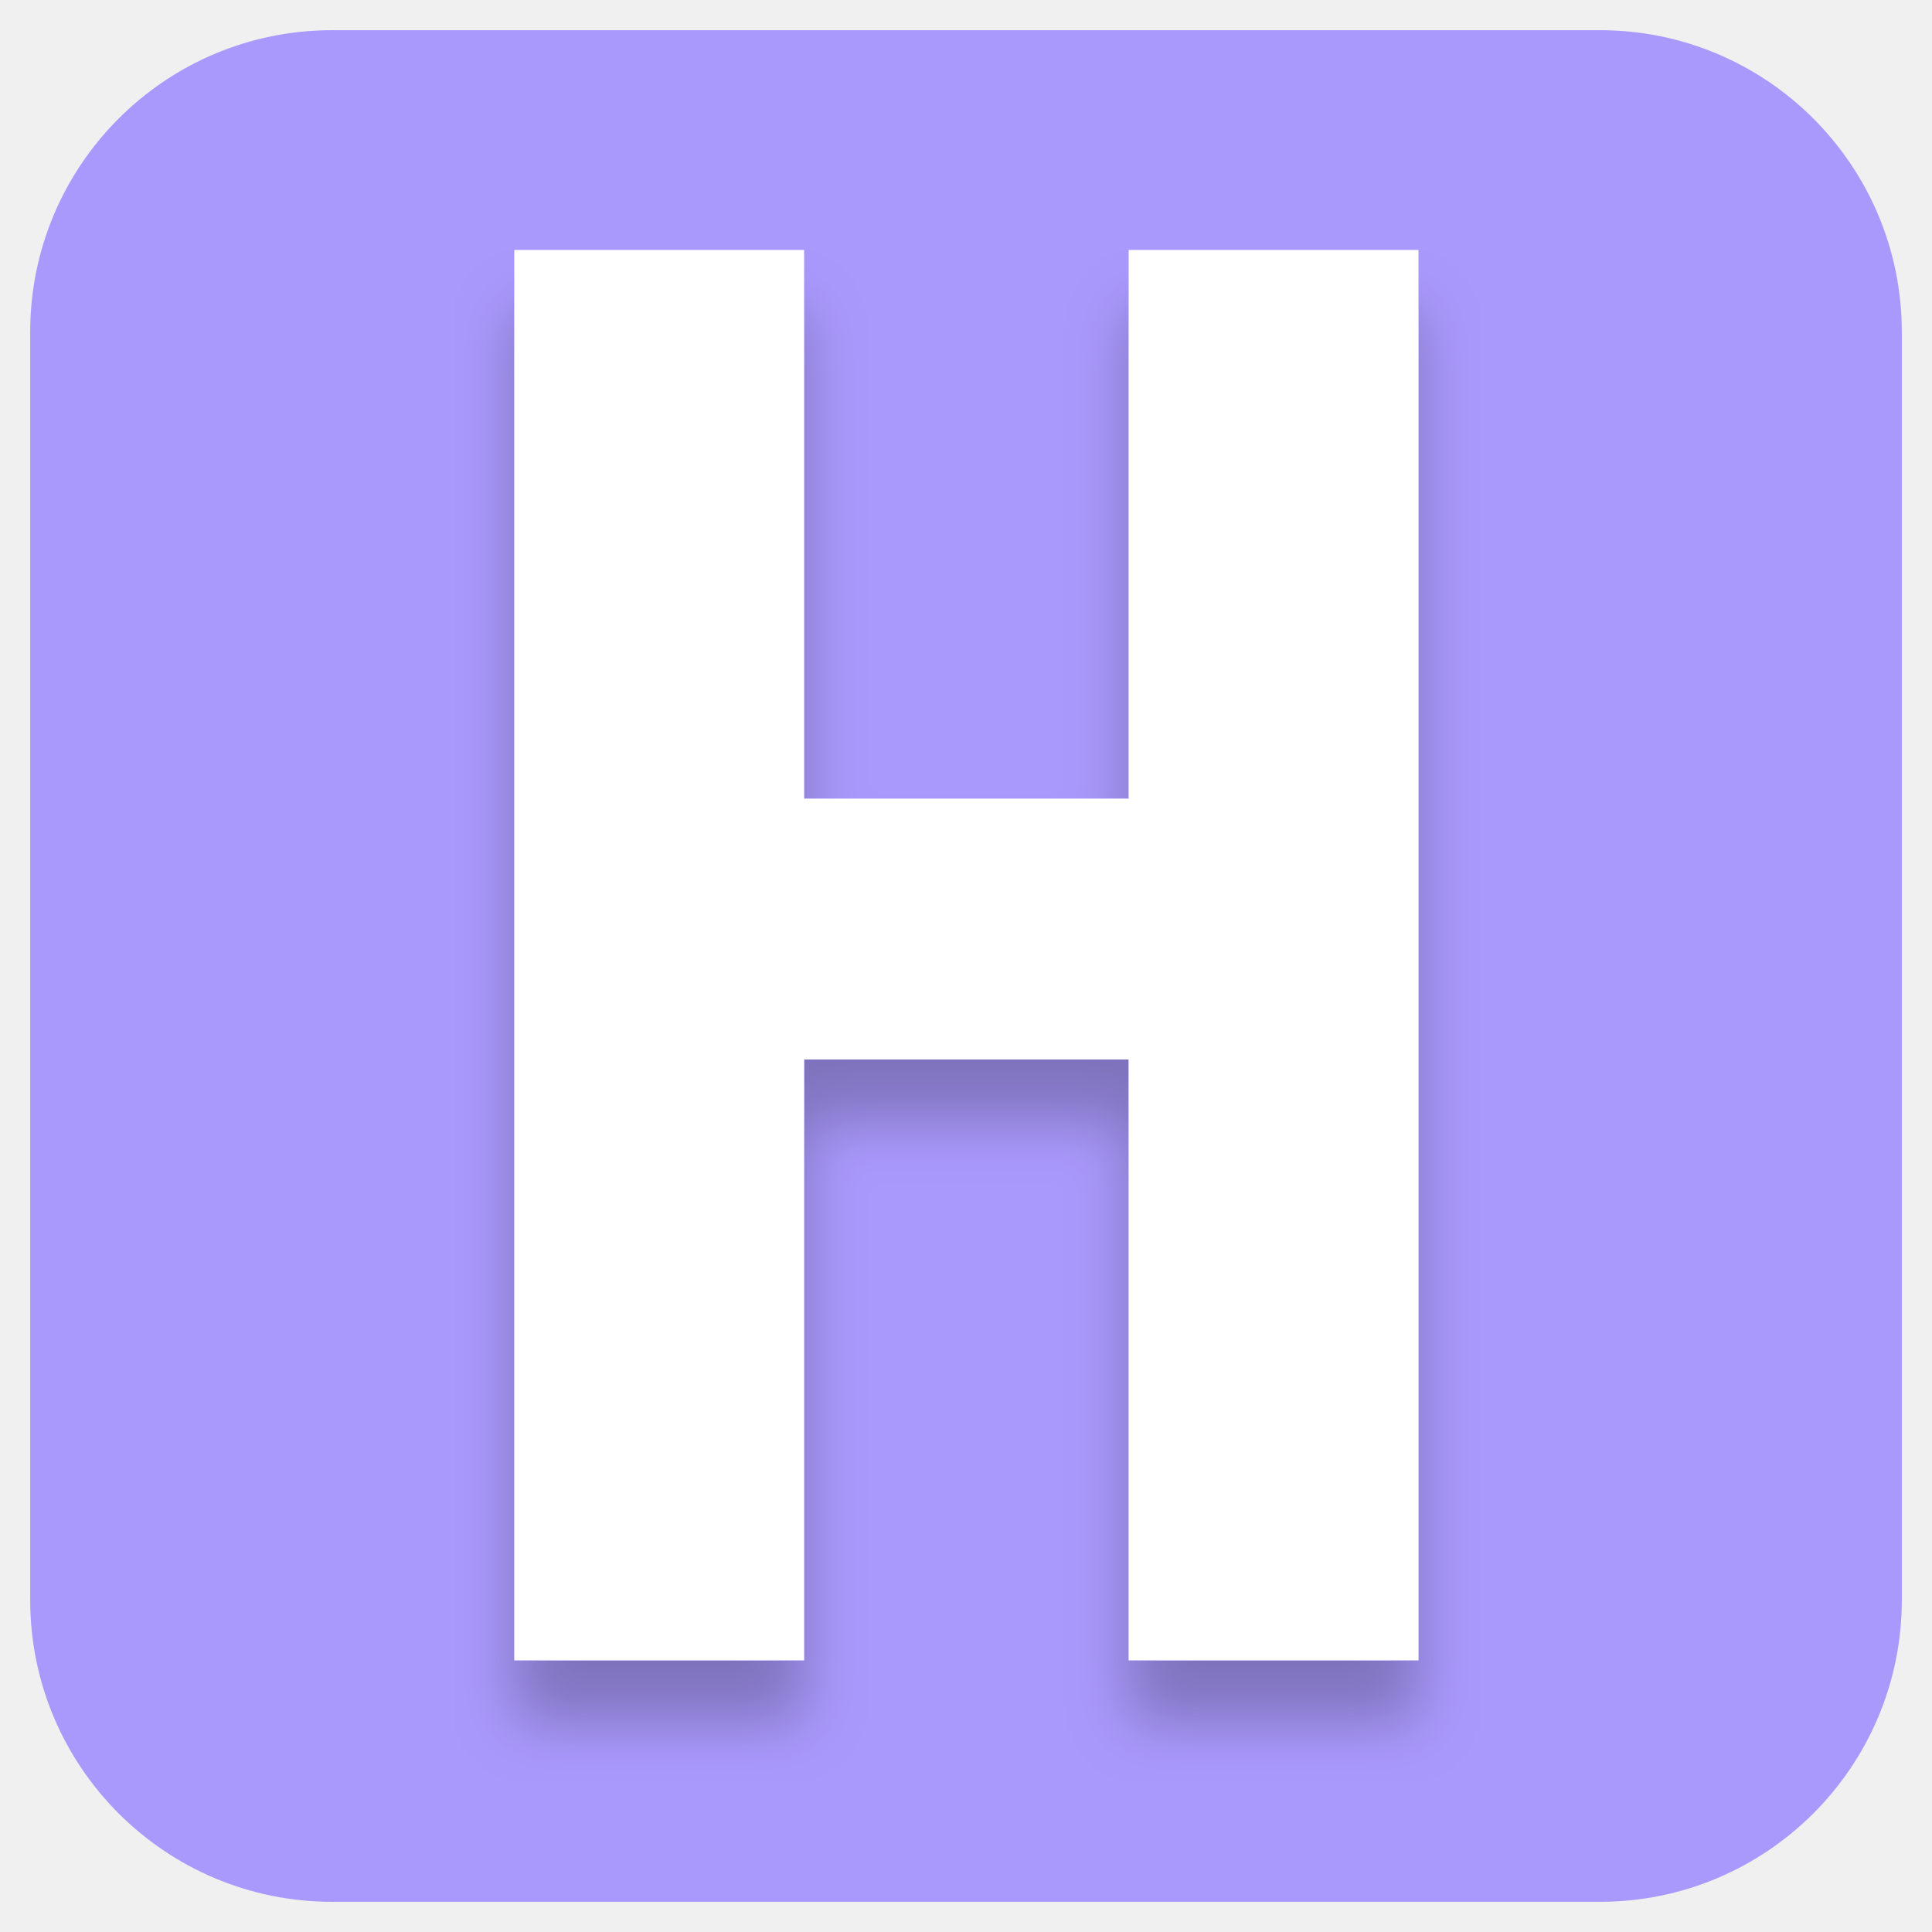
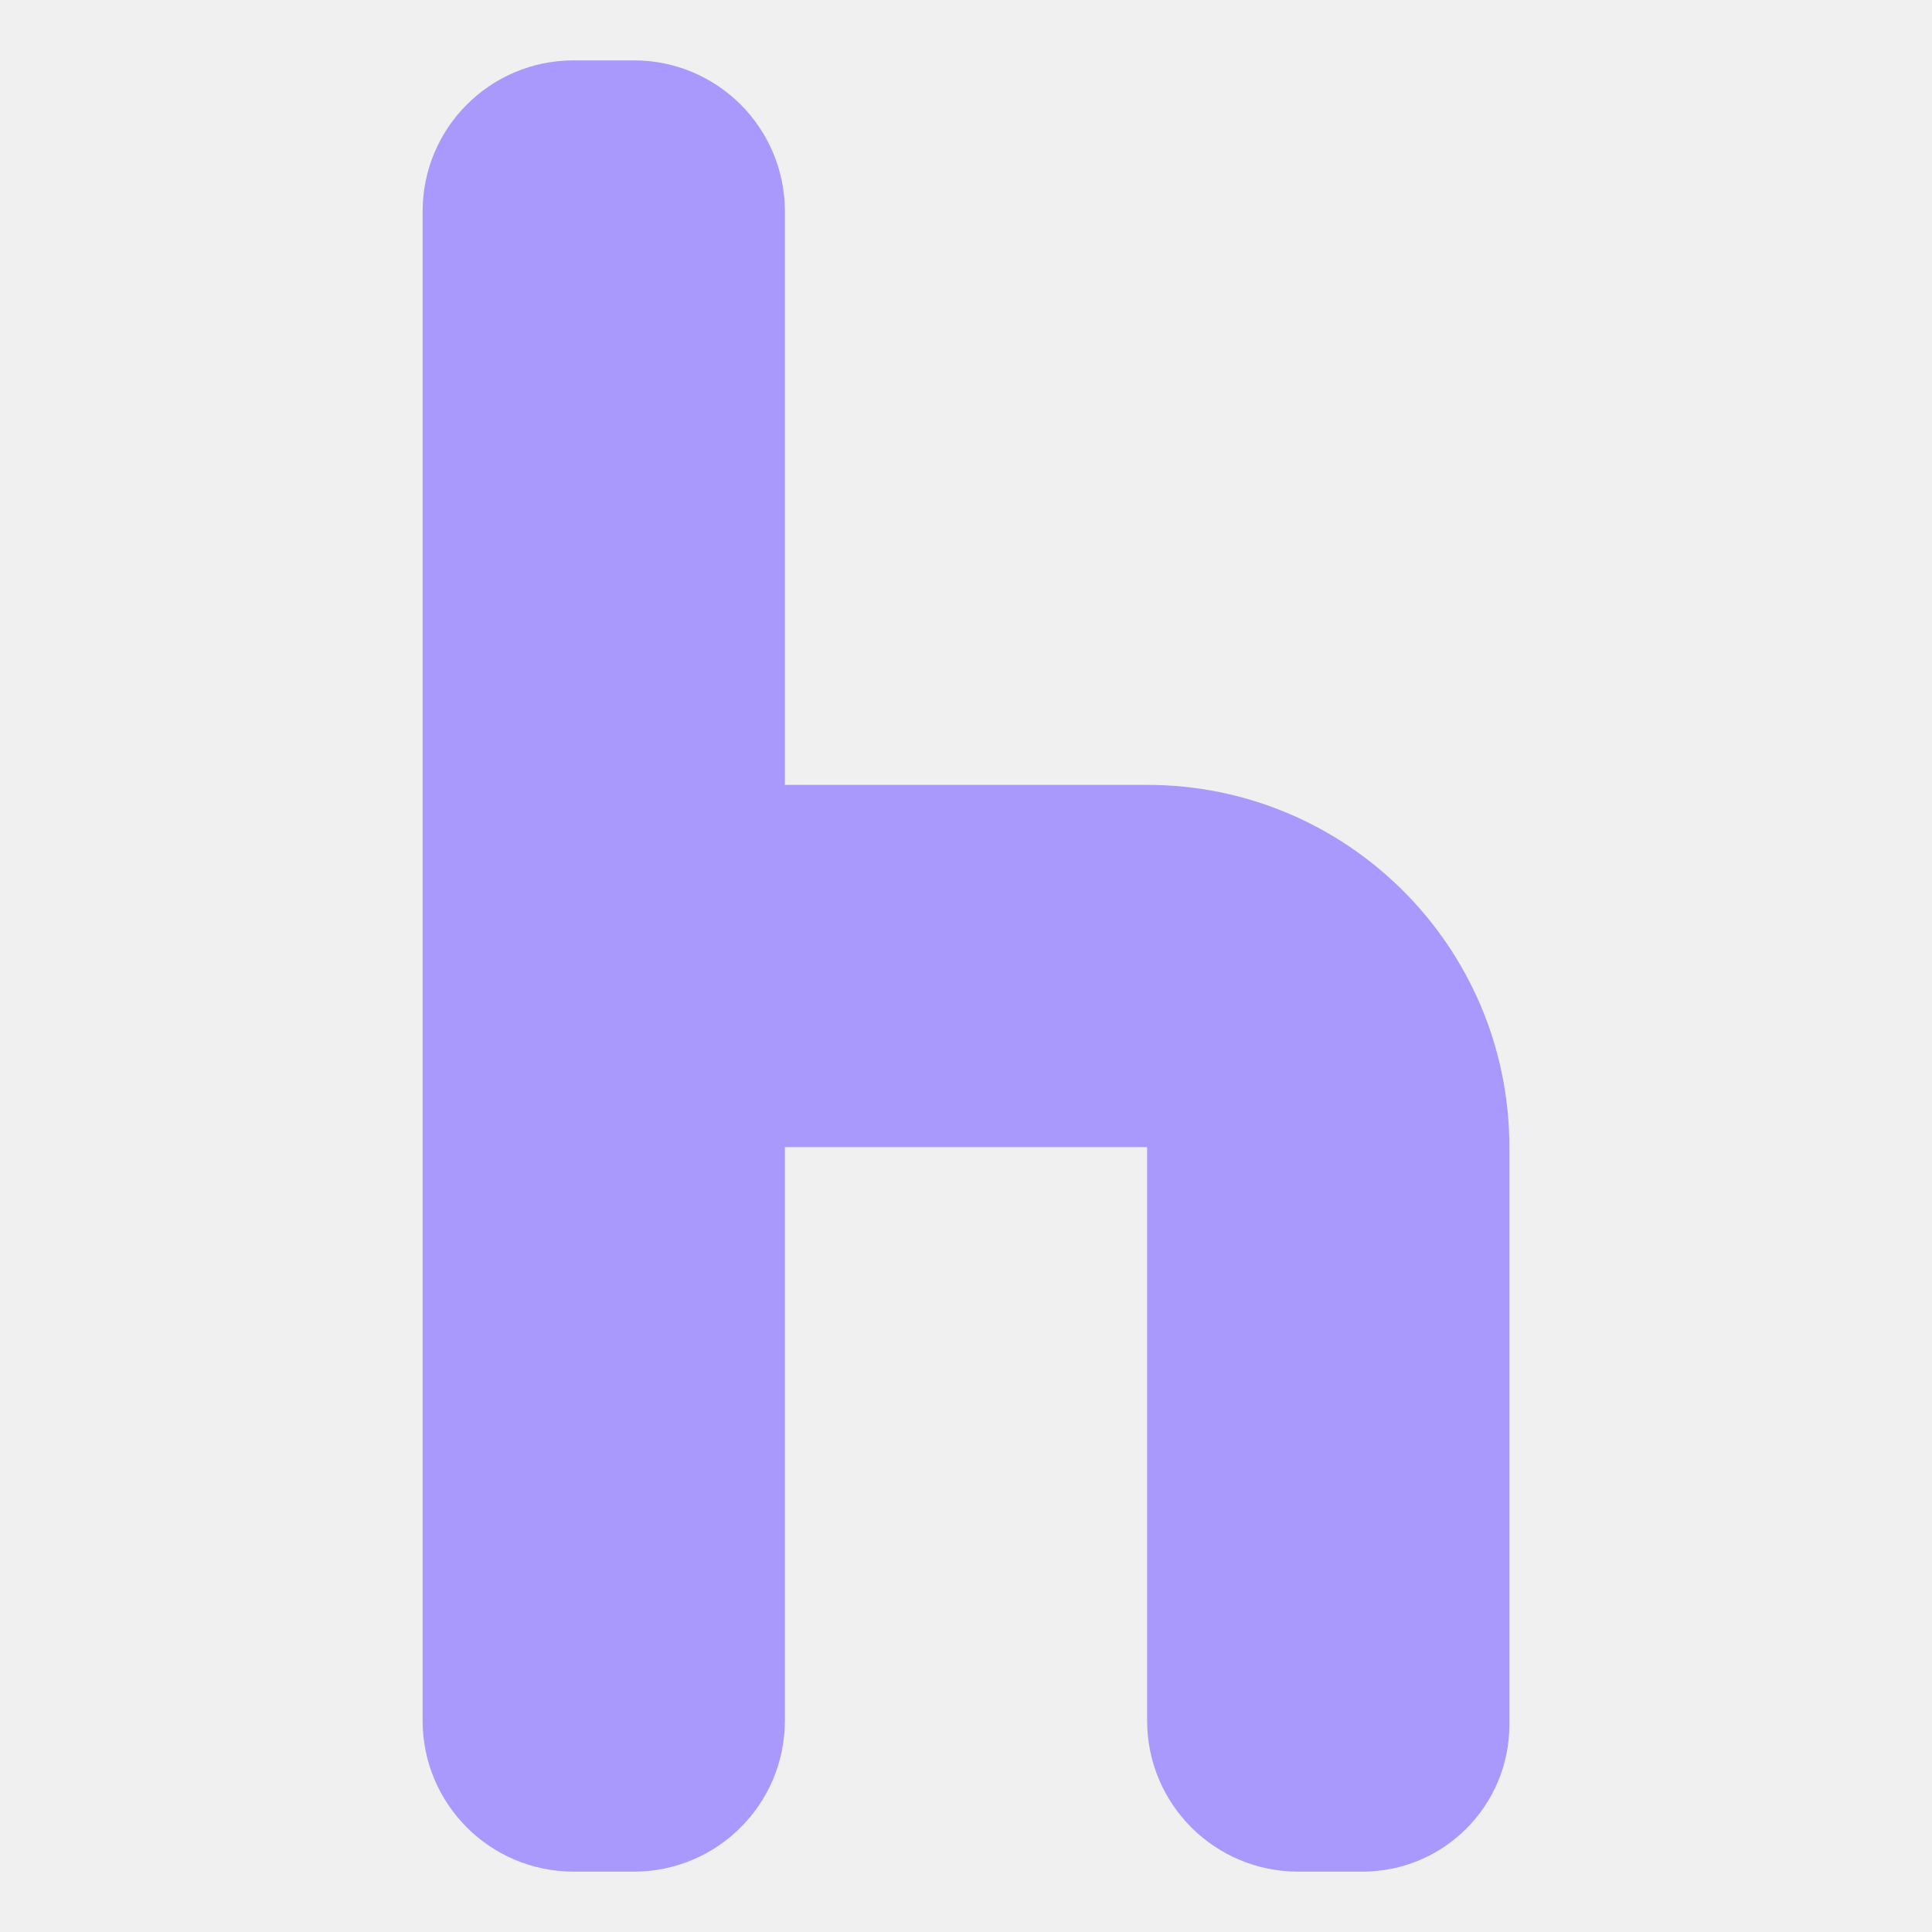
- <svg xmlns="http://www.w3.org/2000/svg" width="64" height="64" viewBox="0 0 64 64" fill="none">
-   <g clip-path="url(#clip0_7_79)">
-     <rect x="1" y="1" width="62" height="62" rx="10" fill="#AA99FD" />
-     <g filter="url(#filter0_d_7_79)">
-       <path d="M17.037 55V8.28H26.637V26.456H37.389V8.28H46.989V55H37.389V35.096H26.637V55H17.037Z" fill="white" />
-     </g>
-   </g>
-   <defs>
-     <filter id="filter0_d_7_79" x="15.037" y="8.28" width="33.952" height="50.72" filterUnits="userSpaceOnUse" color-interpolation-filters="sRGB">
-       <feFlood flood-opacity="0" result="BackgroundImageFix" />
-       <feColorMatrix in="SourceAlpha" type="matrix" values="0 0 0 0 0 0 0 0 0 0 0 0 0 0 0 0 0 0 127 0" result="hardAlpha" />
-       <feOffset dy="2" />
-       <feGaussianBlur stdDeviation="1" />
-       <feComposite in2="hardAlpha" operator="out" />
-       <feColorMatrix type="matrix" values="0 0 0 0 0 0 0 0 0 0 0 0 0 0 0 0 0 0 0.25 0" />
-       <feBlend mode="normal" in2="BackgroundImageFix" result="effect1_dropShadow_7_79" />
-       <feBlend mode="normal" in="SourceGraphic" in2="effect1_dropShadow_7_79" result="shape" />
-     </filter>
-     <clipPath id="clip0_7_79">
-       <rect width="64" height="64" fill="white" />
-     </clipPath>
-   </defs>
+ <svg xmlns="http://www.w3.org/2000/svg" width="32" height="32" viewBox="0 0 32 32" fill="none">
+   <path d="M10.5 1C11.881 1 13 2.119 13 3.5V13H19C22.314 13 25 15.686 25 19V28.567C25 29.911 23.911 31 22.567 31H21.5C20.119 31 19 29.881 19 28.5V19H13V28.5C13 29.881 11.881 31 10.5 31H9.5C8.119 31 7 29.881 7 28.5V3.5C7 2.119 8.119 1 9.5 1H10.5Z" fill="#AA99FD" />
</svg>
